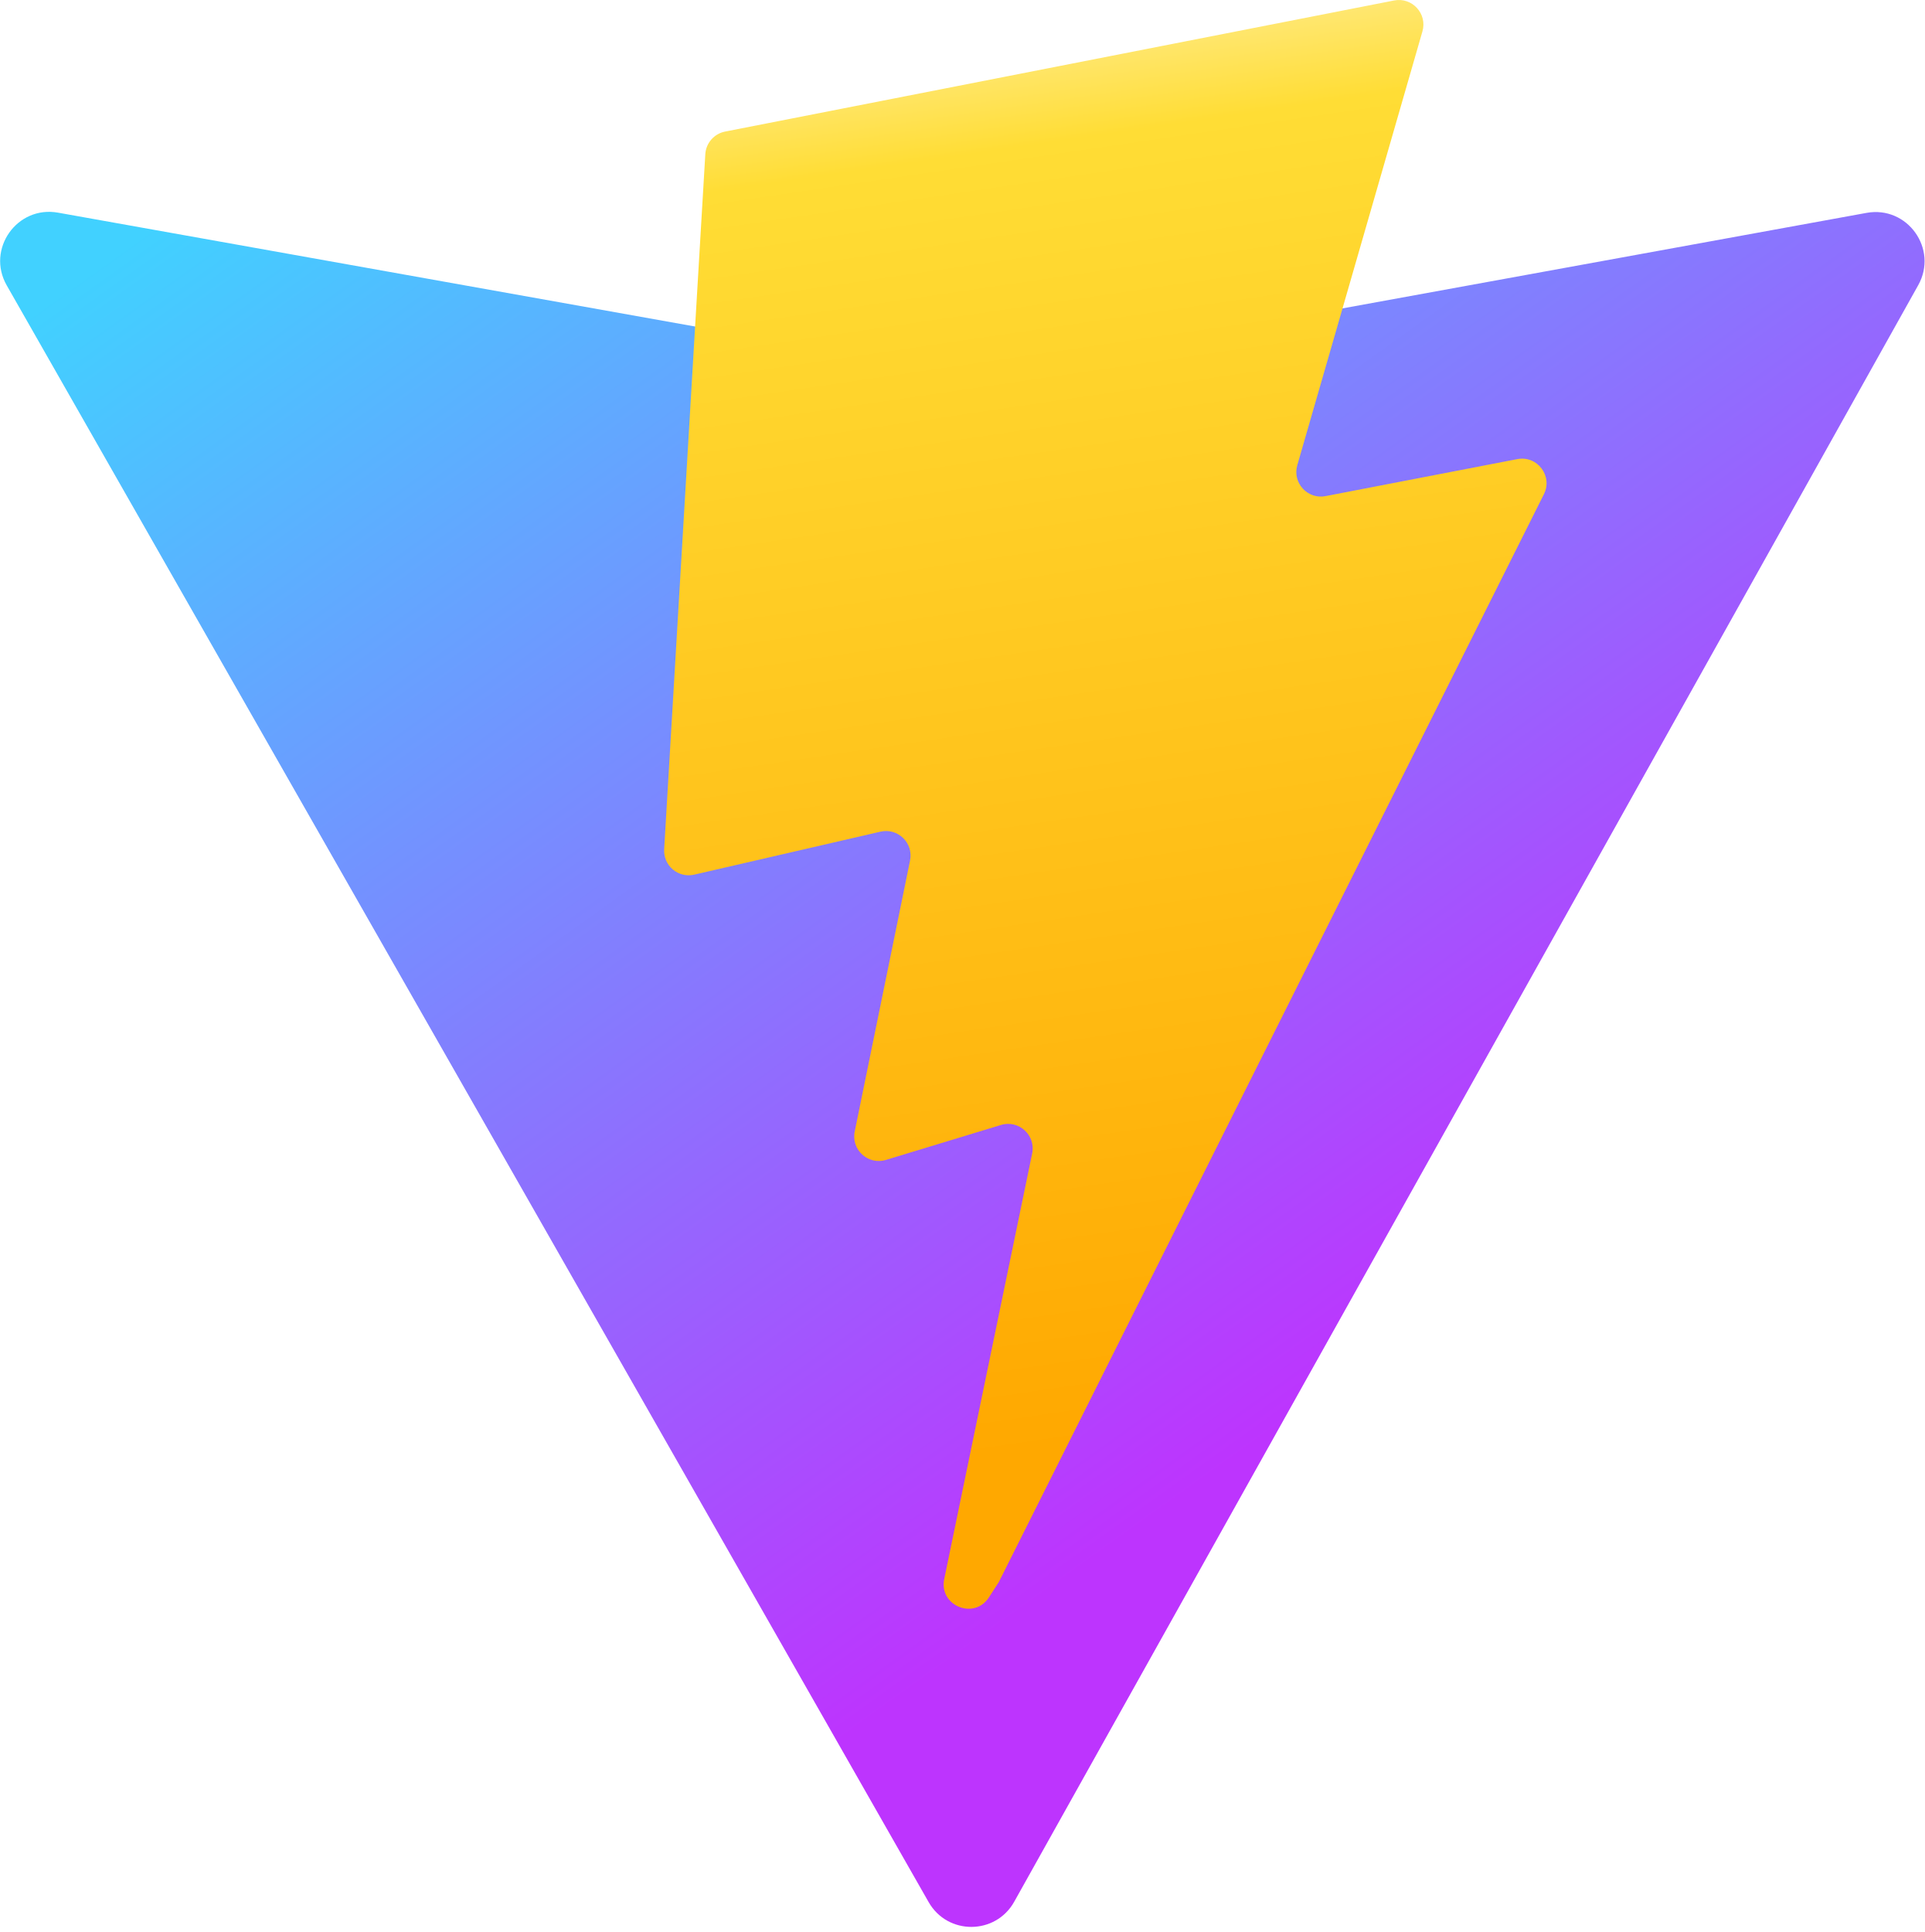
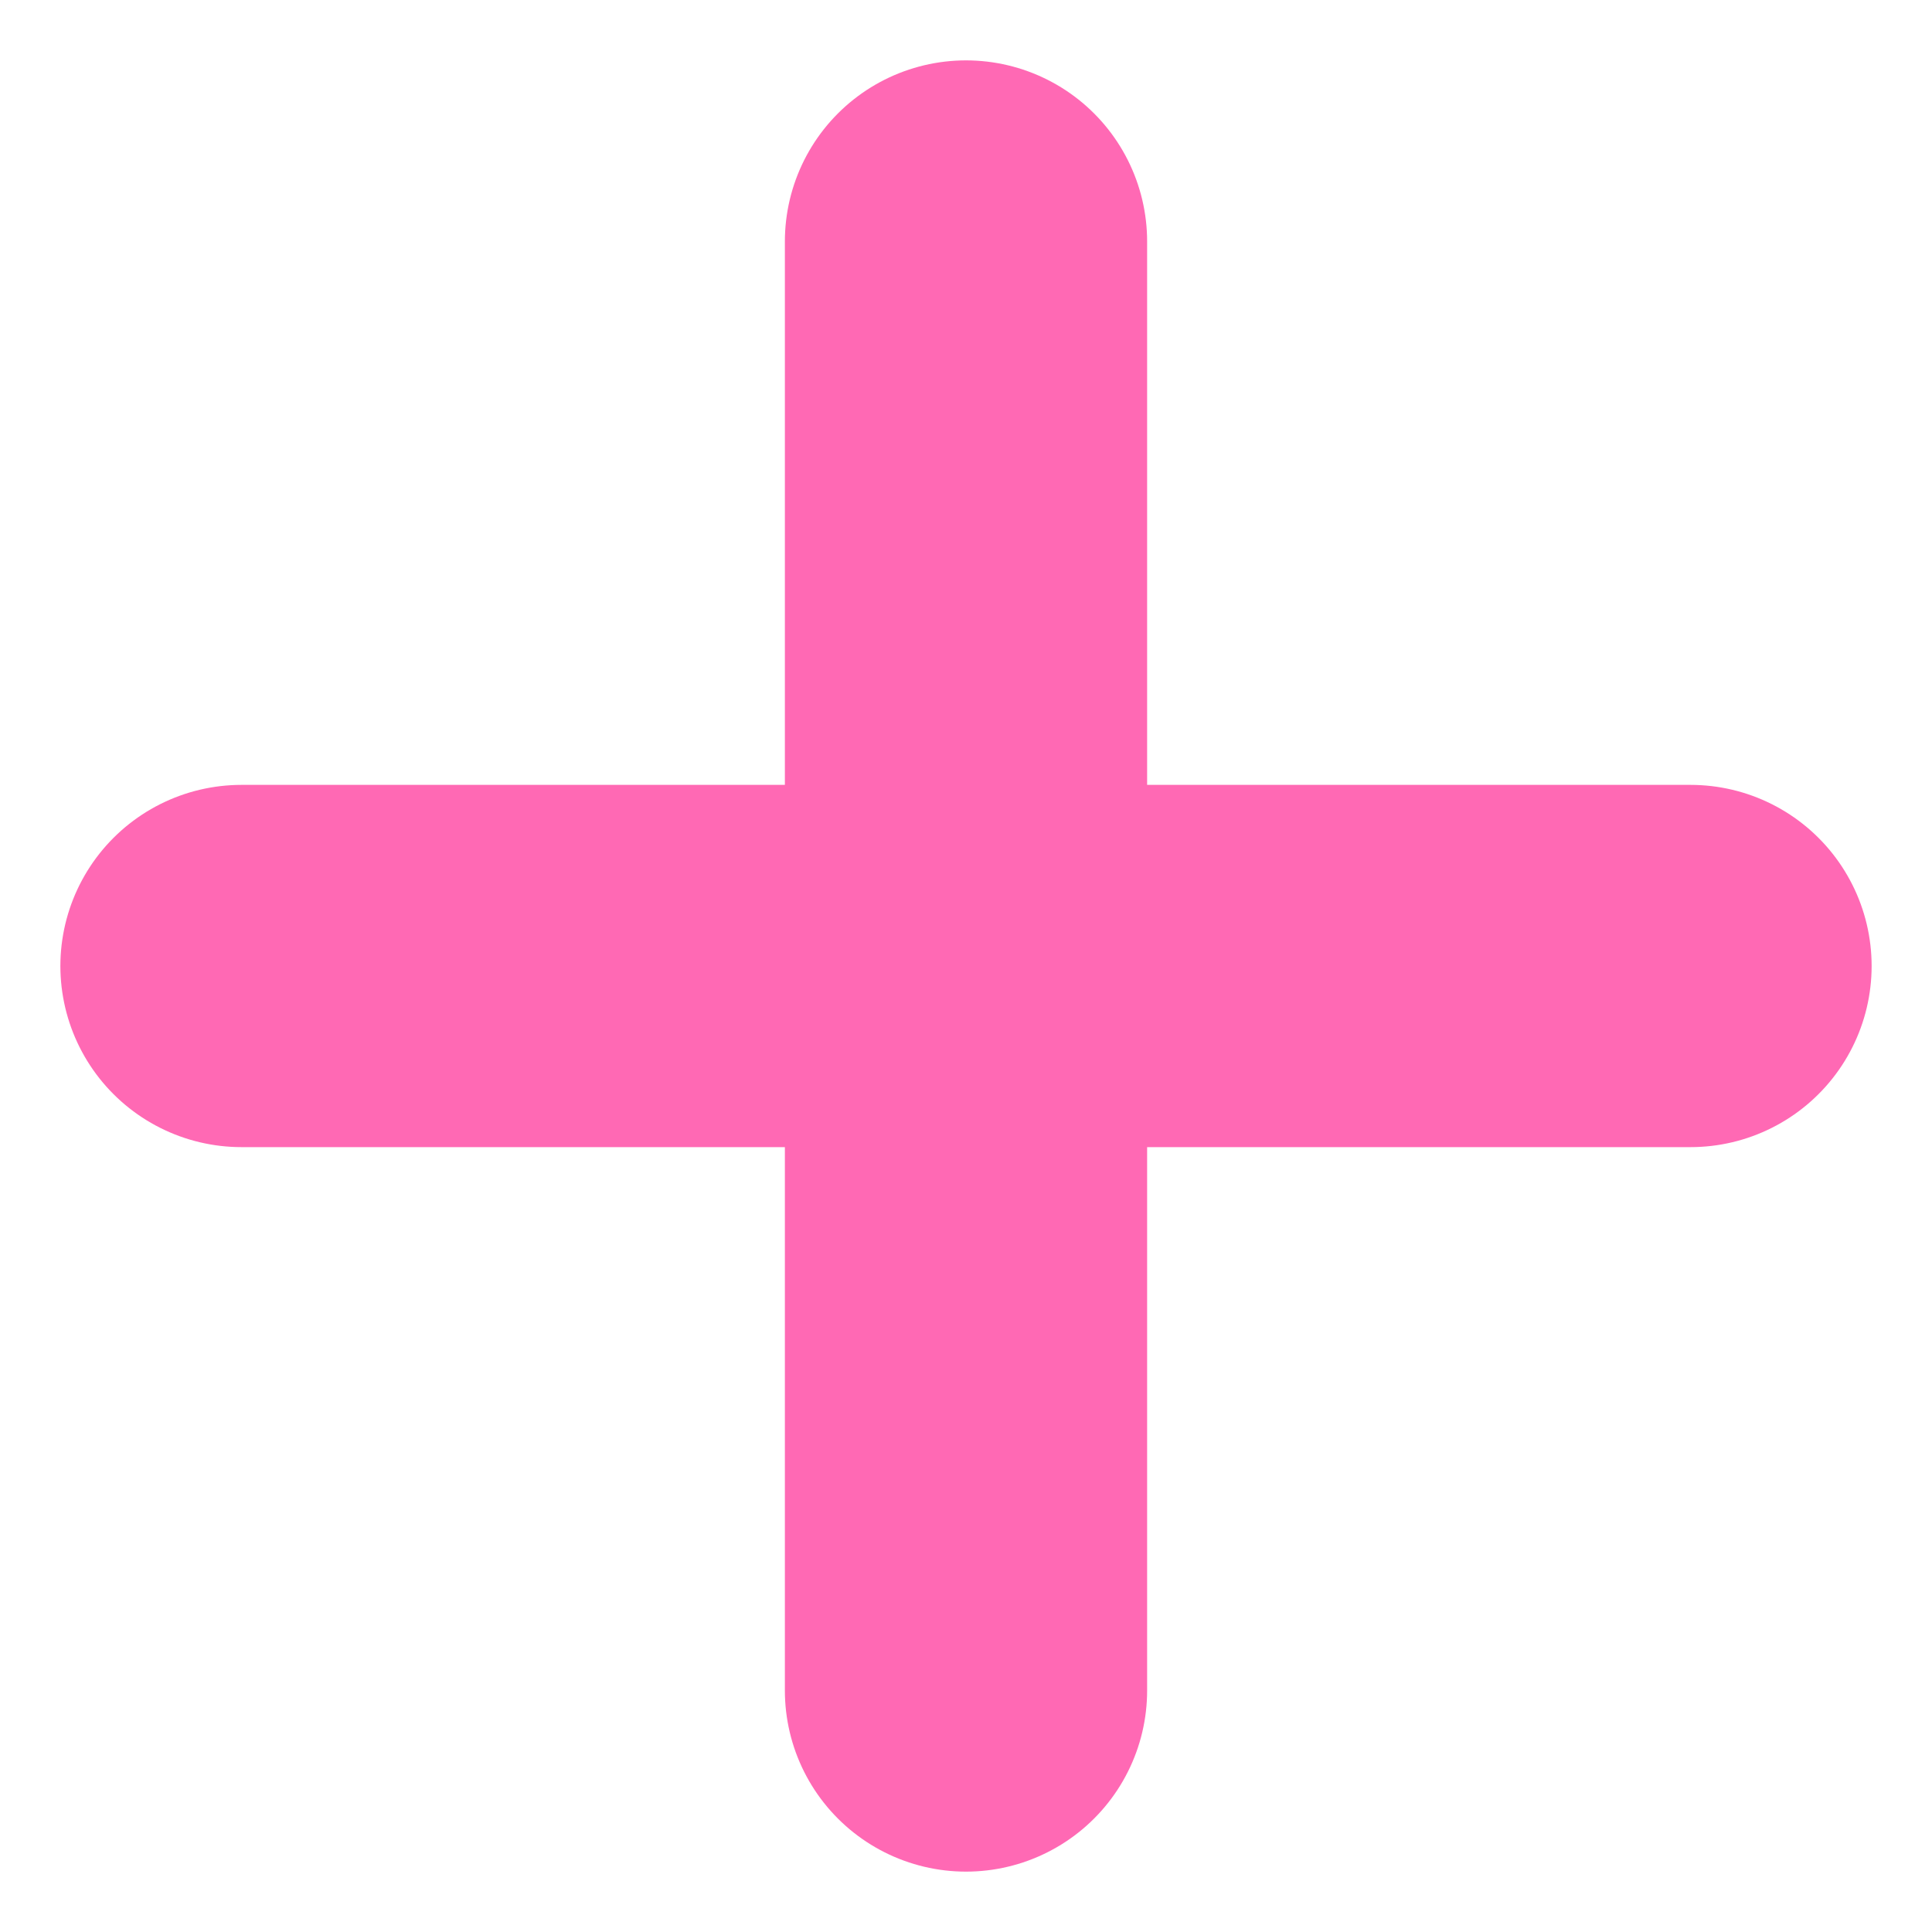
- <svg xmlns="http://www.w3.org/2000/svg" aria-hidden="true" role="img" class="iconify iconify--logos" width="31.88" height="32" preserveAspectRatio="xMidYMid meet" viewBox="0 0 256 257">
-   <defs>
-     <linearGradient id="IconifyId1813088fe1fbc01fb466" x1="-.828%" x2="57.636%" y1="7.652%" y2="78.411%">
-       <stop offset="0%" stop-color="#41D1FF" />
-       <stop offset="100%" stop-color="#BD34FE" />
-     </linearGradient>
-     <linearGradient id="IconifyId1813088fe1fbc01fb467" x1="43.376%" x2="50.316%" y1="2.242%" y2="89.03%">
-       <stop offset="0%" stop-color="#FFEA83" />
-       <stop offset="8.333%" stop-color="#FFDD35" />
-       <stop offset="100%" stop-color="#FFA800" />
-     </linearGradient>
-   </defs>
-   <path fill="url(#IconifyId1813088fe1fbc01fb466)" d="M255.153 37.938L134.897 252.976c-2.483 4.44-8.862 4.466-11.382.048L.875 37.958c-2.746-4.814 1.371-10.646 6.827-9.67l120.385 21.517a6.537 6.537 0 0 0 2.322-.004l117.867-21.483c5.438-.991 9.574 4.796 6.877 9.62Z" />
-   <path fill="url(#IconifyId1813088fe1fbc01fb467)" d="M185.432.063L96.44 17.501a3.268 3.268 0 0 0-2.634 3.014l-5.474 92.456a3.268 3.268 0 0 0 3.997 3.378l24.777-5.718c2.318-.535 4.413 1.507 3.936 3.838l-7.361 36.047c-.495 2.426 1.782 4.5 4.151 3.78l15.304-4.649c2.372-.72 4.652 1.36 4.15 3.788l-11.698 56.621c-.732 3.542 3.979 5.473 5.943 2.437l1.313-2.028l72.516-144.72c1.215-2.423-.88-5.186-3.54-4.672l-25.505 4.922c-2.396.462-4.435-1.77-3.759-4.114l16.646-57.705c.677-2.35-1.37-4.583-3.769-4.113Z" />
+ <svg xmlns="http://www.w3.org/2000/svg" width="64" height="64" viewBox="0 0 64 64">
+   <line x1="32" y1="8" x2="32" y2="56" stroke="hotpink" stroke-width="12" stroke-linecap="round" />
+   <line x1="8" y1="32" x2="56" y2="32" stroke="hotpink" stroke-width="12" stroke-linecap="round" />
</svg>
